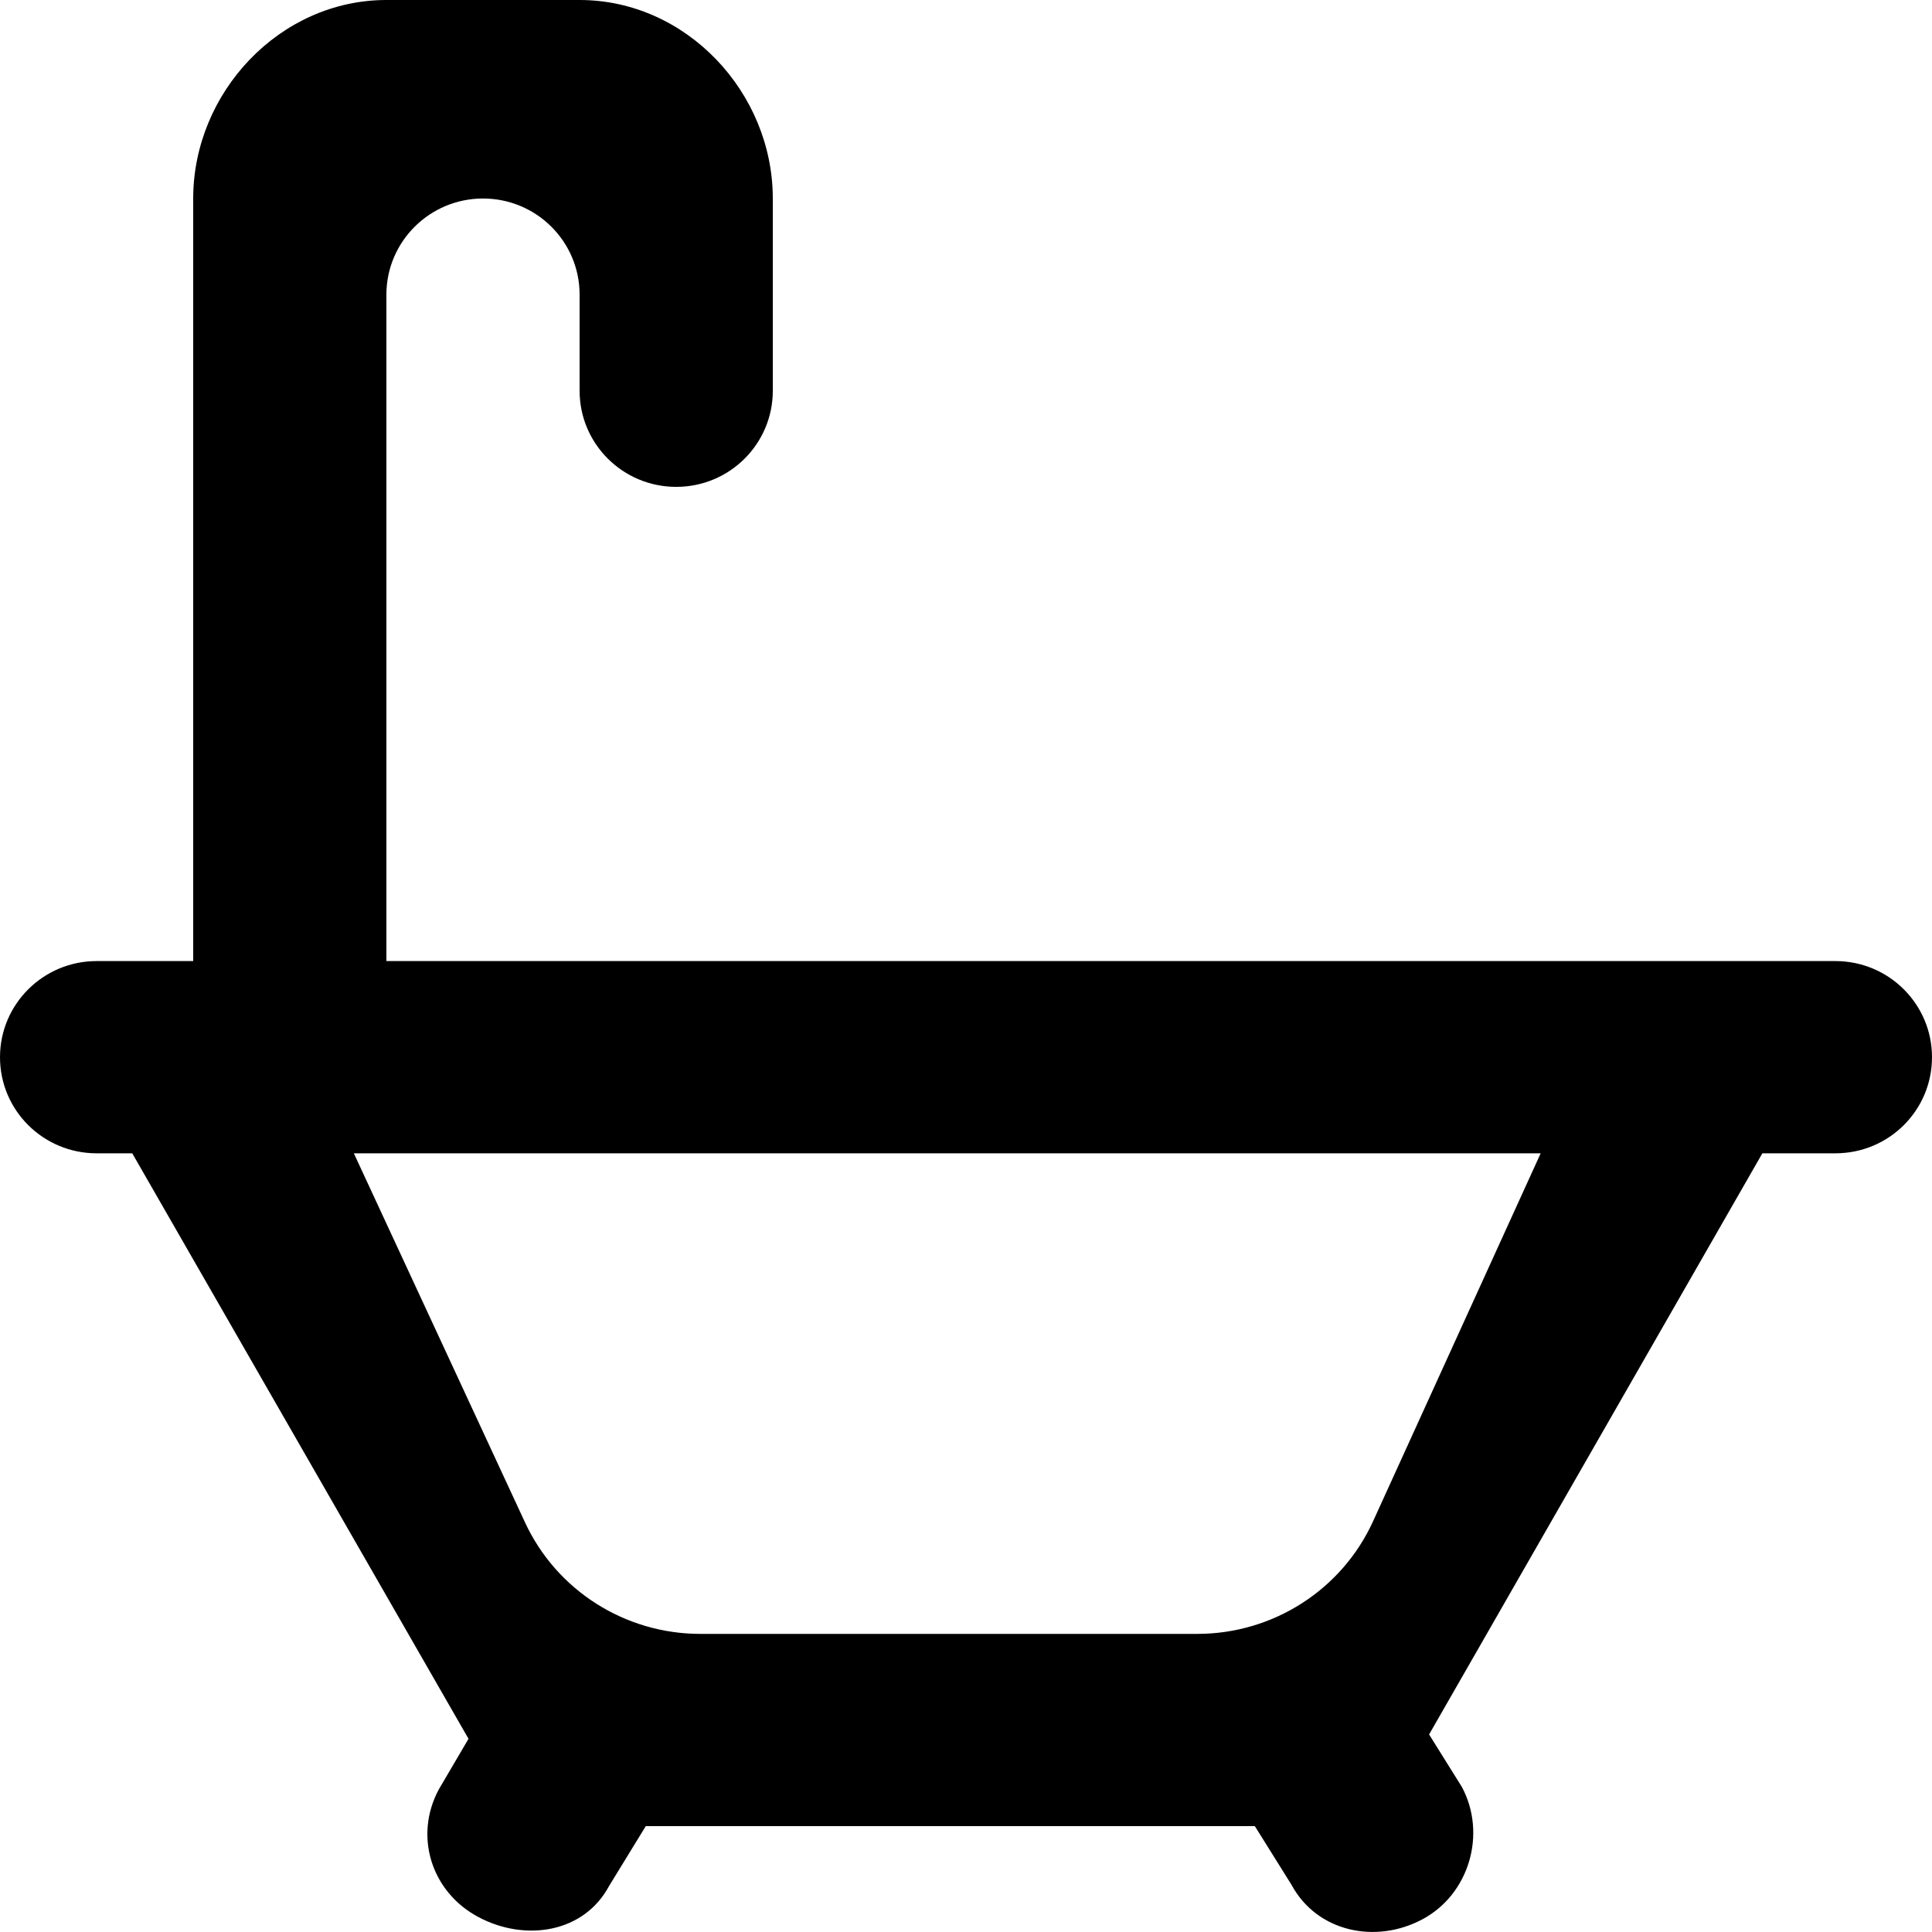
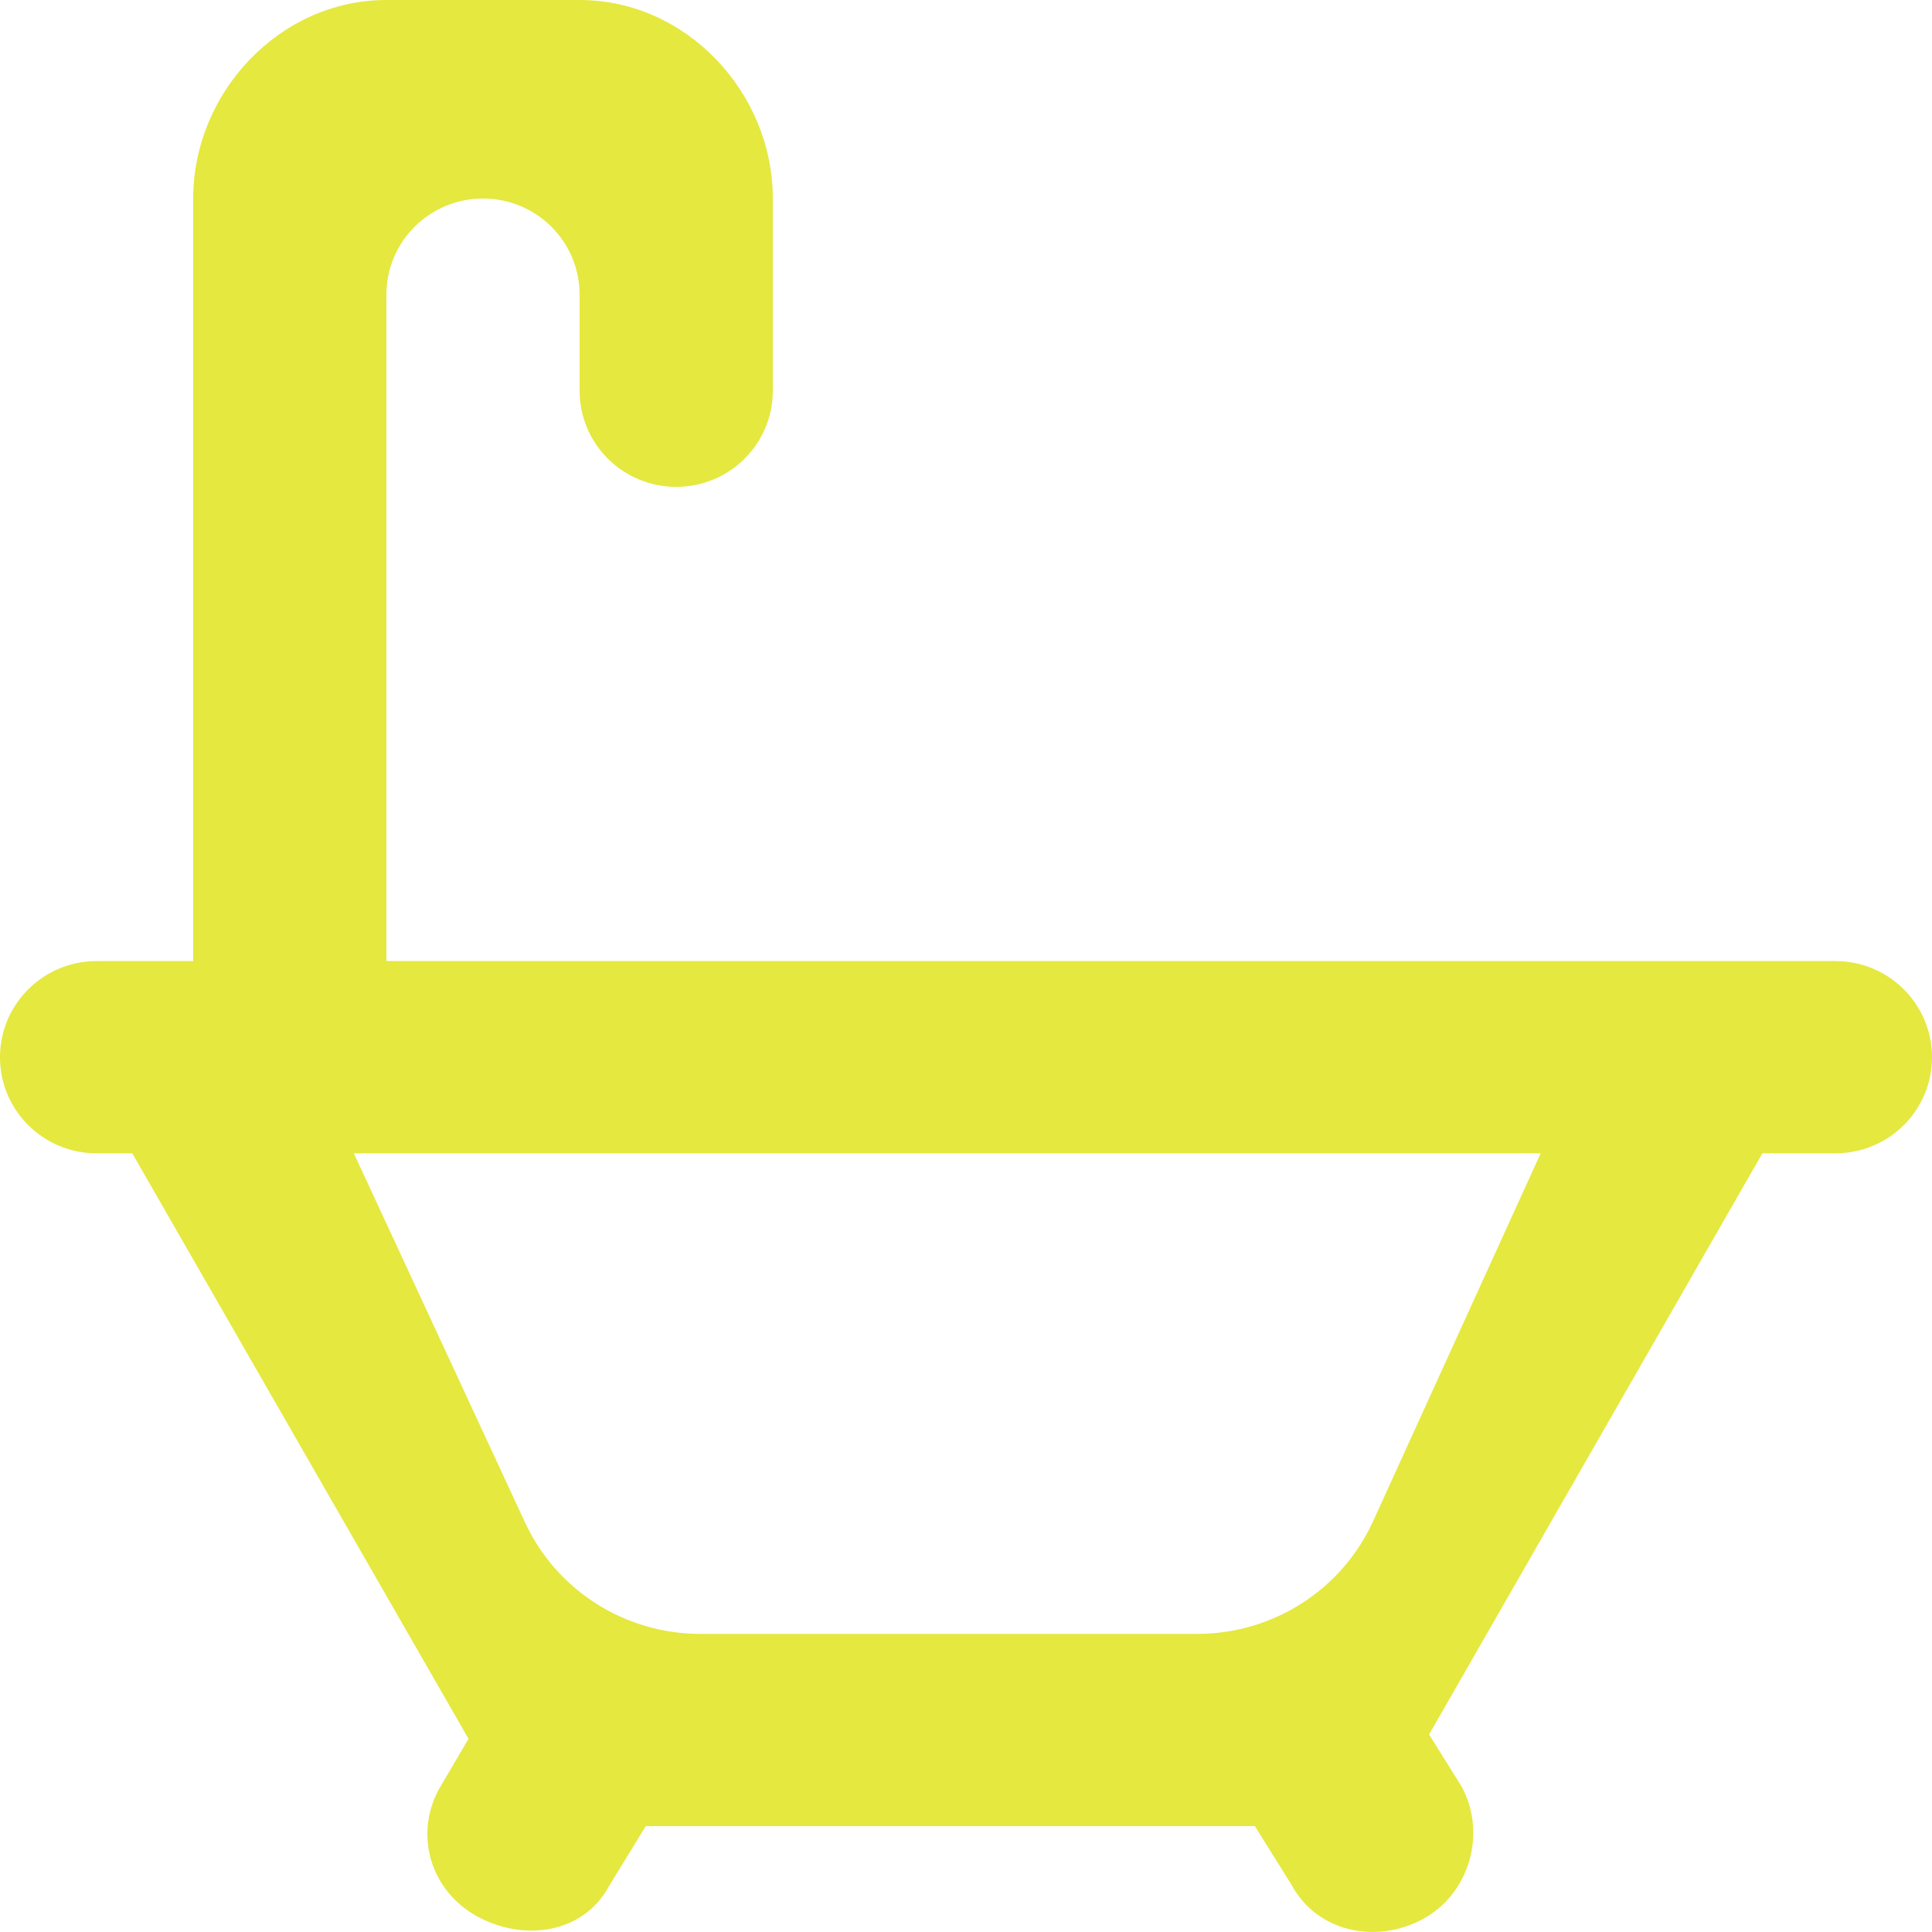
<svg xmlns="http://www.w3.org/2000/svg" width="500px" height="500px" viewBox="0 0 20 20" version="1.1">
  <defs>

</defs>
  <g id="Page-1" stroke="none" stroke-width="1" fill="none" fill-rule="evenodd">
-     <g id="Dribbble-Light-Preview" transform="translate(-420, -7959)" fill="#000000">
+     <g id="Dribbble-Light-Preview" transform="translate(-420, -7959)" fill="#E5E83F">
      <g id="icons" transform="translate(56, 160)">
        <path d="M378.215,7814.746 C377.891,7815.458 377.179,7815.914 376.393,7815.914 L371.25,7815.914 C370.47,7815.914 369.761,7815.464 369.434,7814.758 L367.663,7810.939 L379.949,7810.939 L378.215,7814.746 Z M383,7808.949 L368,7808.949 L368,7802.05 C368,7801.501 368.448,7801.055 369,7801.055 C369.553,7801.055 370,7801.501 370,7802.05 L370,7803.045 C370,7803.595 370.448,7804.04 371,7804.04 C371.553,7804.04 372,7803.595 372,7803.045 L372,7801.055 C372,7799.957 371.105,7799 370,7799 L368,7799 C366.896,7799 366,7799.957 366,7801.055 L366,7808.949 L365,7808.949 C364.448,7808.949 364,7809.395 364,7809.944 C364,7810.495 364.448,7810.939 365,7810.939 L365.369,7810.939 L368.85,7817 L368.543,7817.523 C368.282,7818.007 368.465,7818.586 368.952,7818.845 C369.438,7819.104 370.045,7819.009 370.305,7818.524 L370.685,7817.904 L376.99,7817.904 L377.37,7818.512 C377.631,7818.996 378.237,7819.129 378.724,7818.869 C379.21,7818.61 379.393,7817.983 379.133,7817.498 L378.794,7816.955 L382.244,7810.939 L383,7810.939 C383.553,7810.939 384,7810.495 384,7809.944 C384,7809.395 383.553,7808.949 383,7808.949 L383,7808.949 Z" id="bathtub-[#49]">

</path>
      </g>
    </g>
  </g>
</svg>
